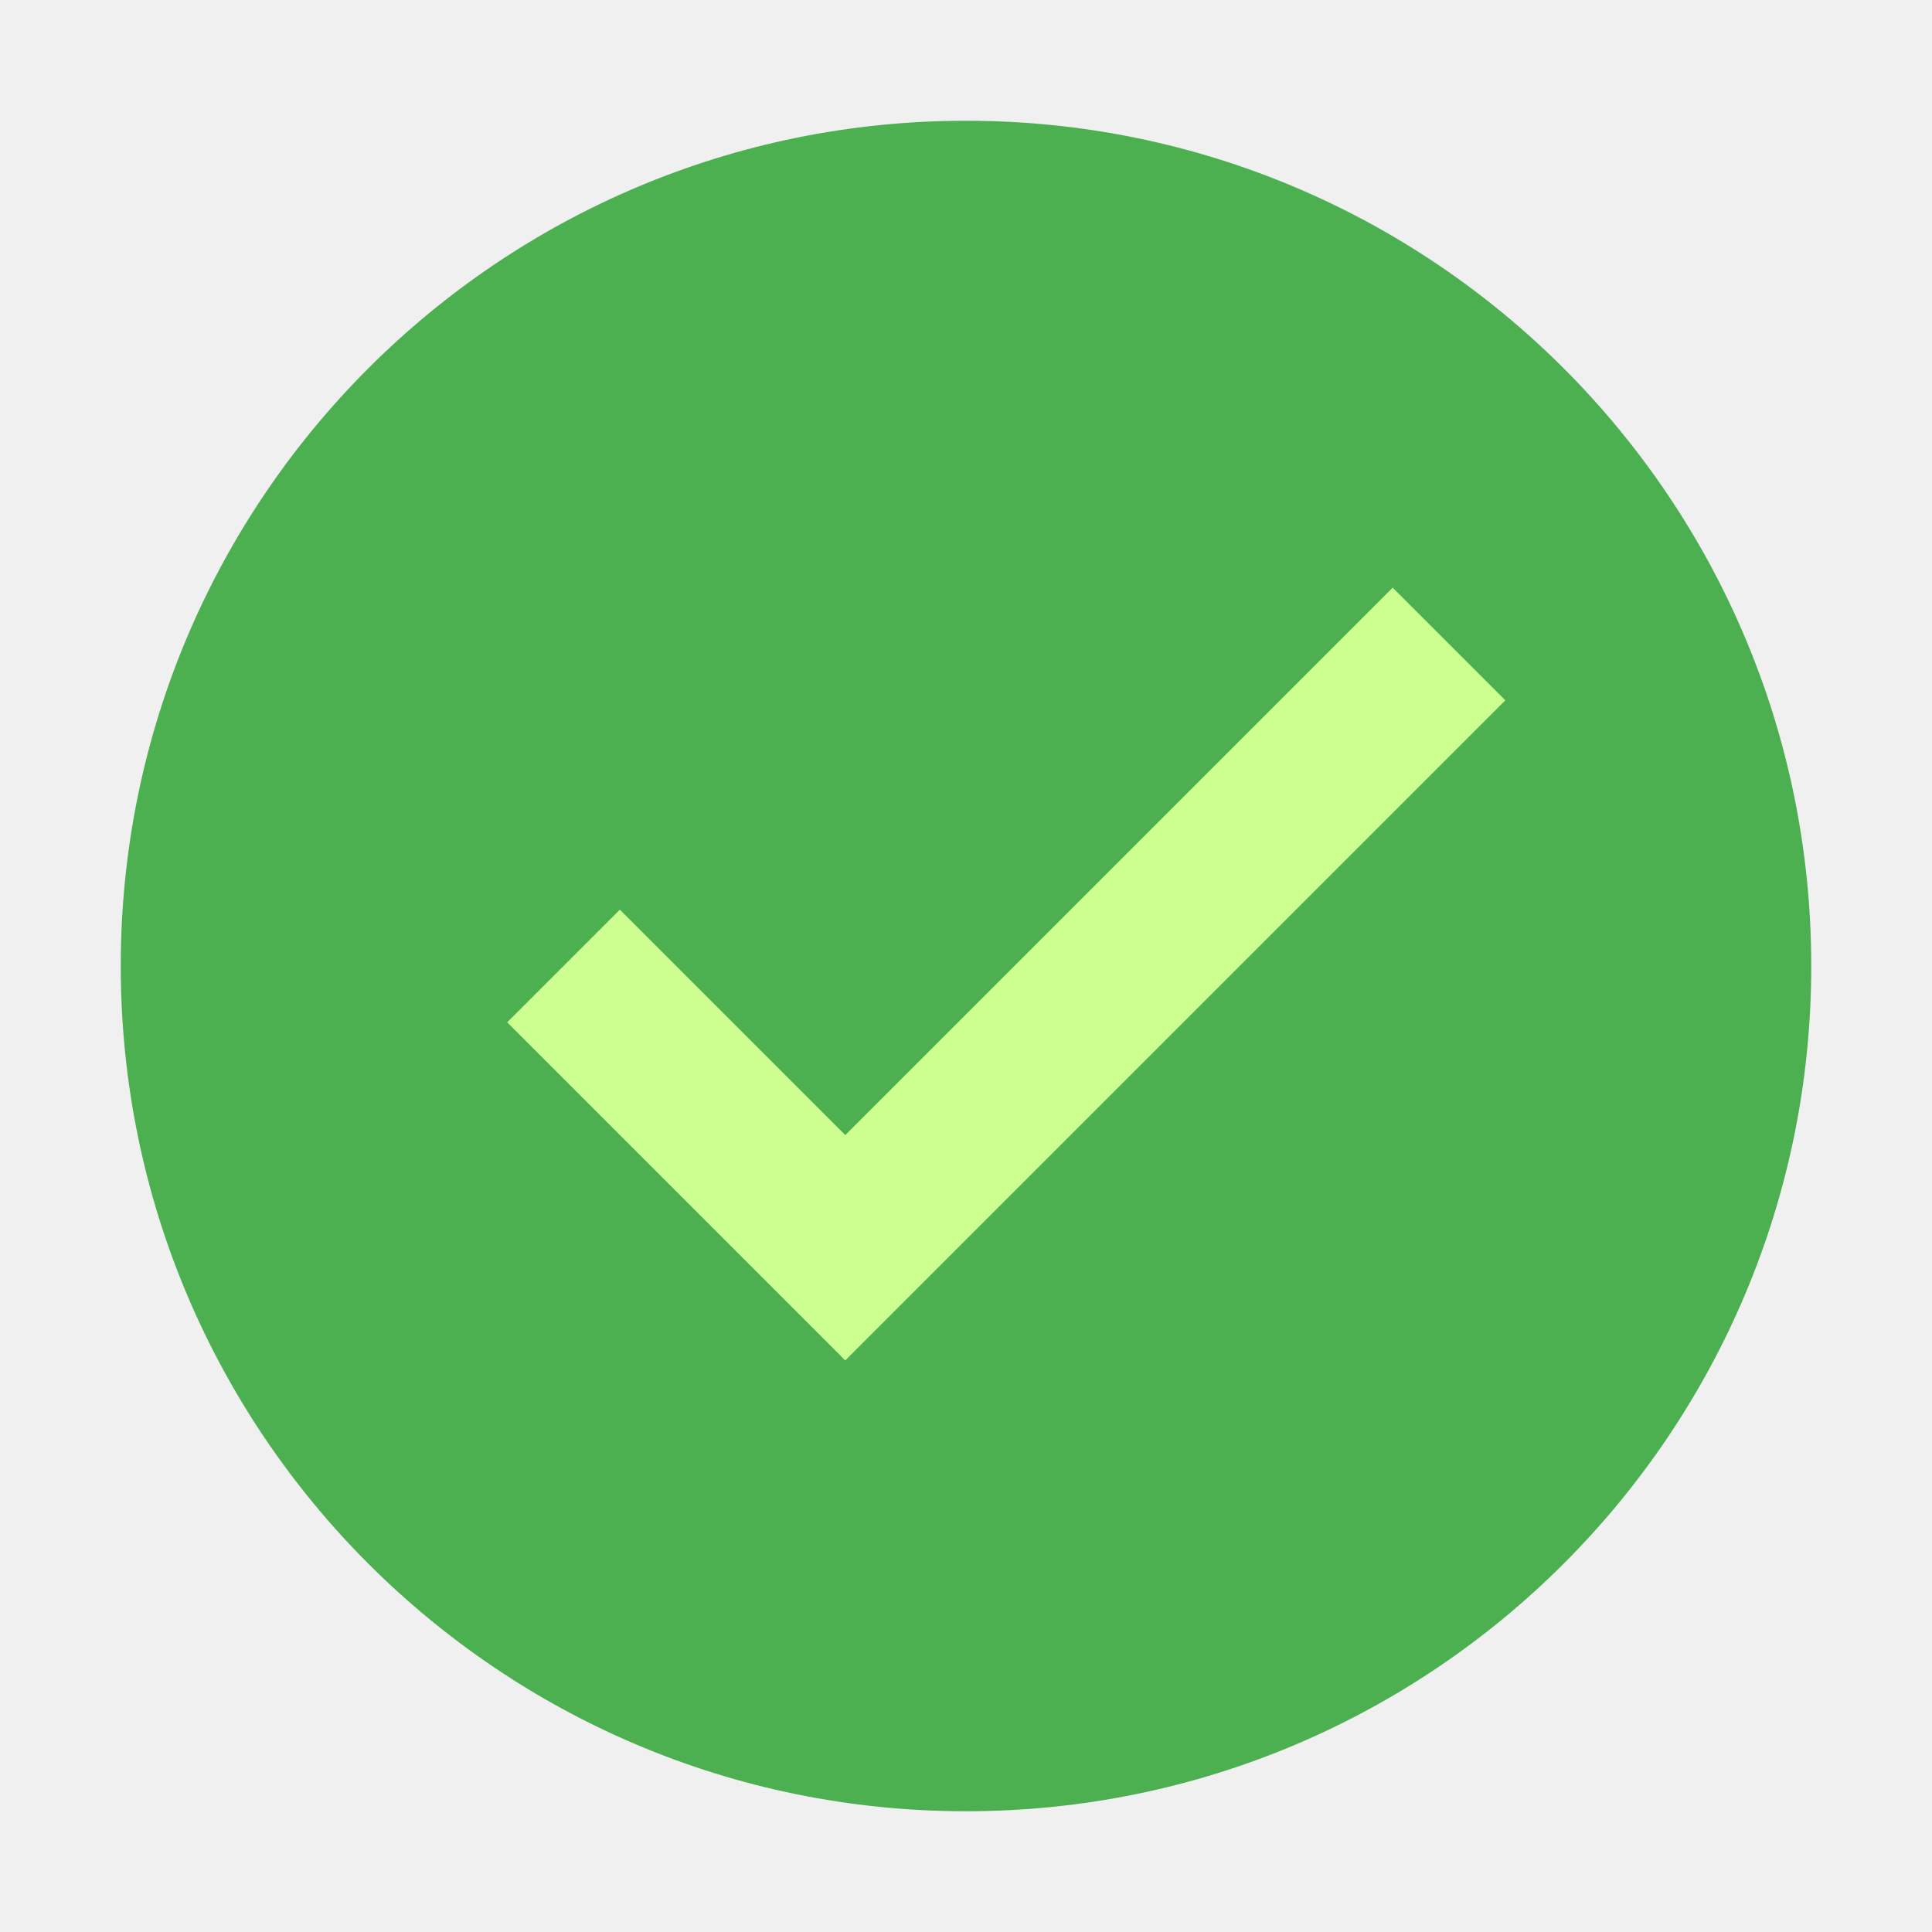
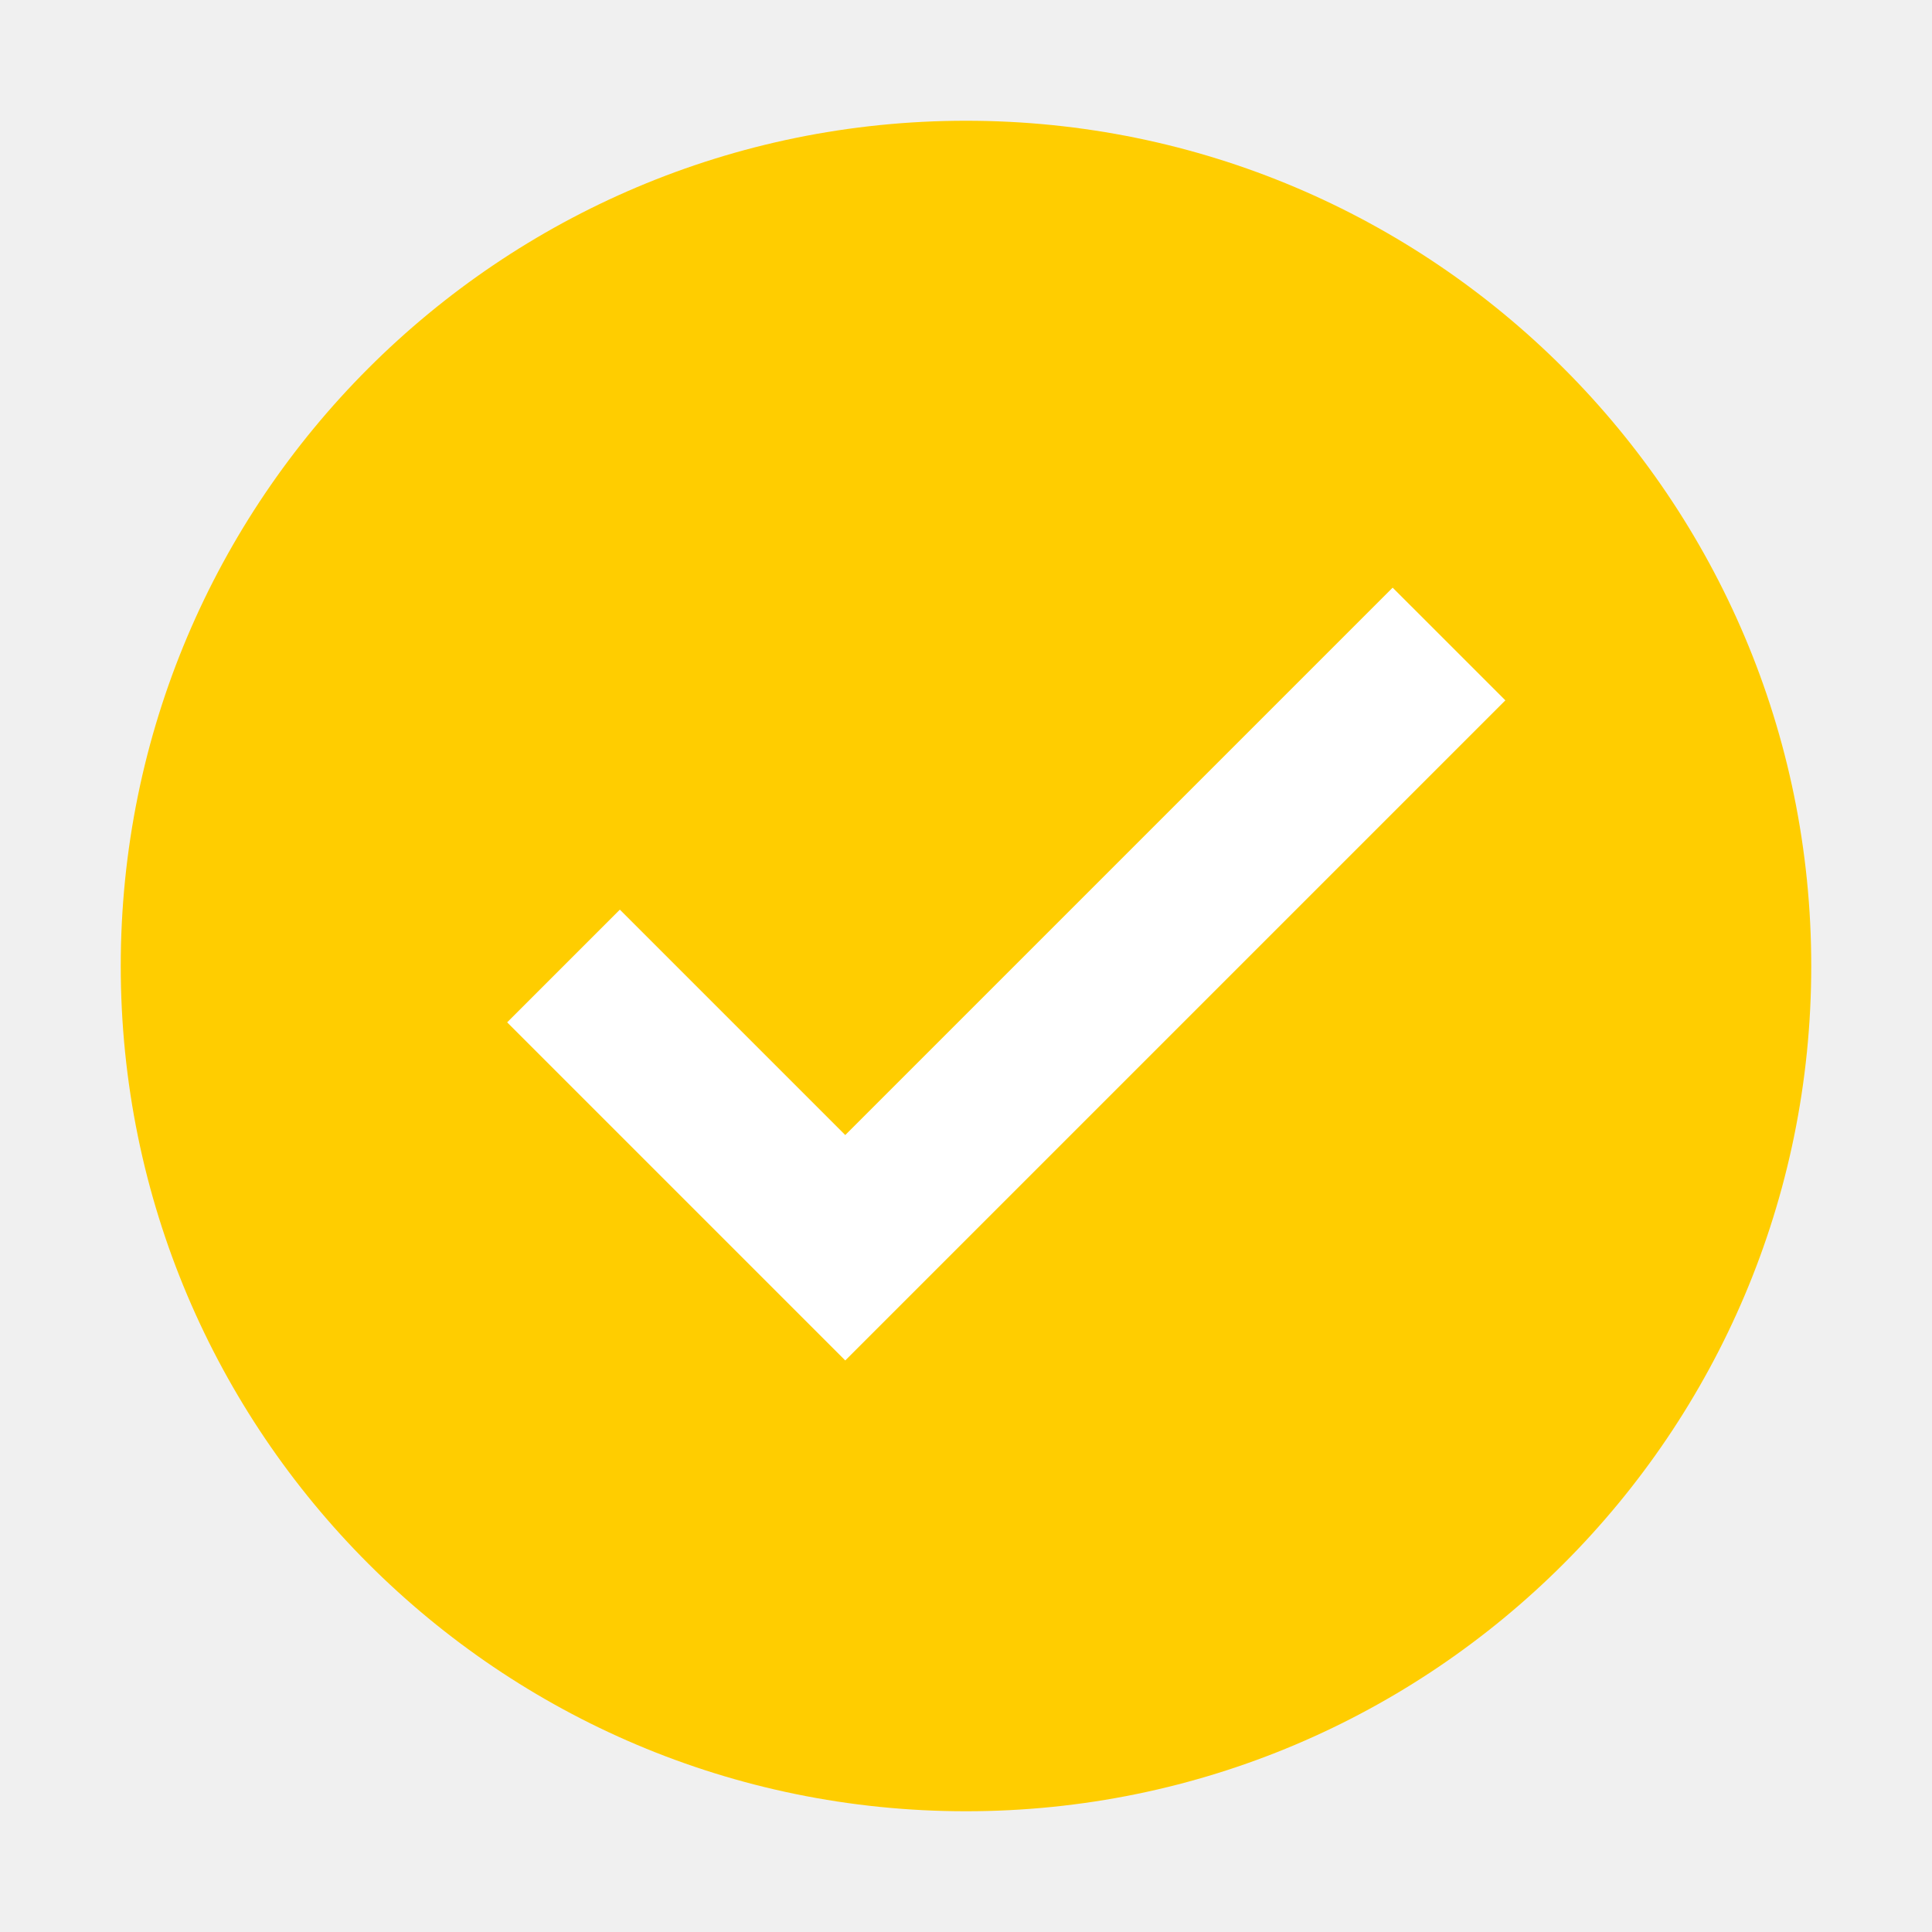
- <svg xmlns="http://www.w3.org/2000/svg" width="48px" height="48px" viewBox="0 0 48 48" version="1" enable-background="new 0 0 48 48">
-   <circle fill="#4CAF50" cx="24" cy="24" r="21" />
-   <polygon fill="#CCFF90" points="34.6,14.6 21,28.2 15.4,22.6 12.6,25.4 21,33.8 37.4,17.4" />
+ <svg xmlns="http://www.w3.org/2000/svg" width="20px" height="20px" viewBox="0 0 48 48" version="1" enable-background="new 0 0 48 48">
+   <circle fill="#ffcd00" cx="24" cy="24" r="21" />
+   <polygon fill="white" points="34.6,14.6 21,28.2 15.4,22.6 12.6,25.4 21,33.8 37.4,17.4" />
</svg>
